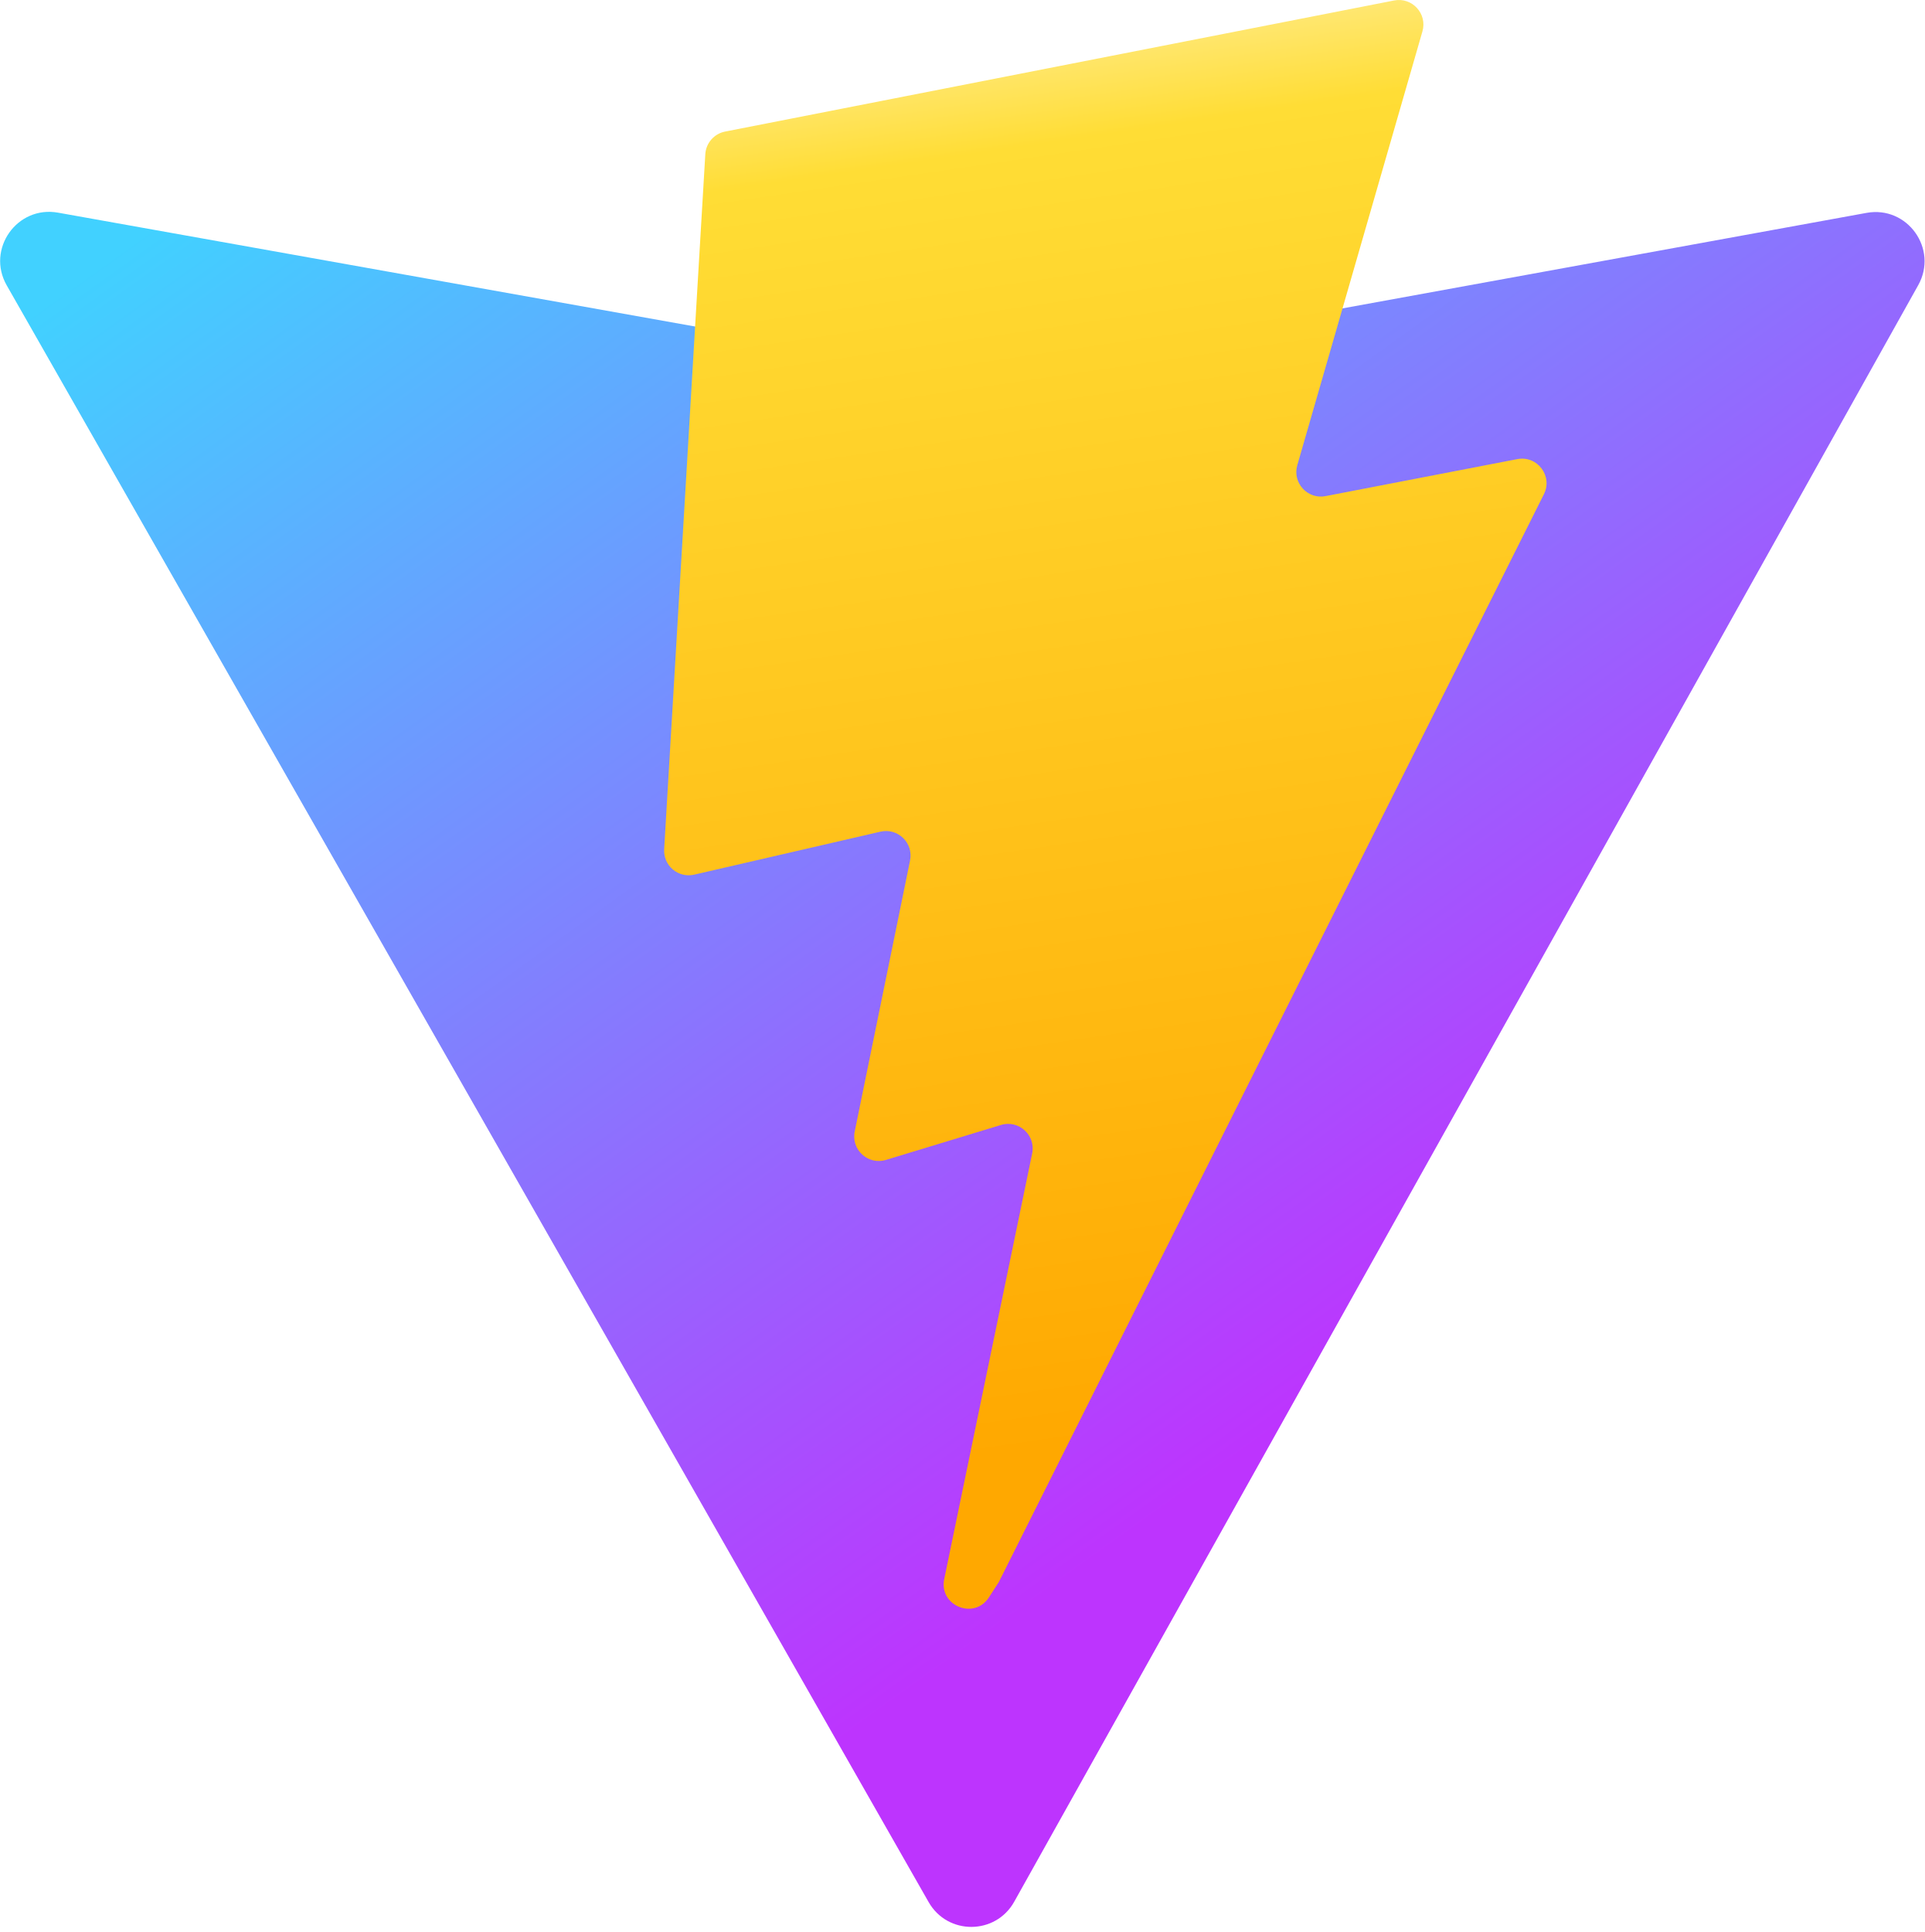
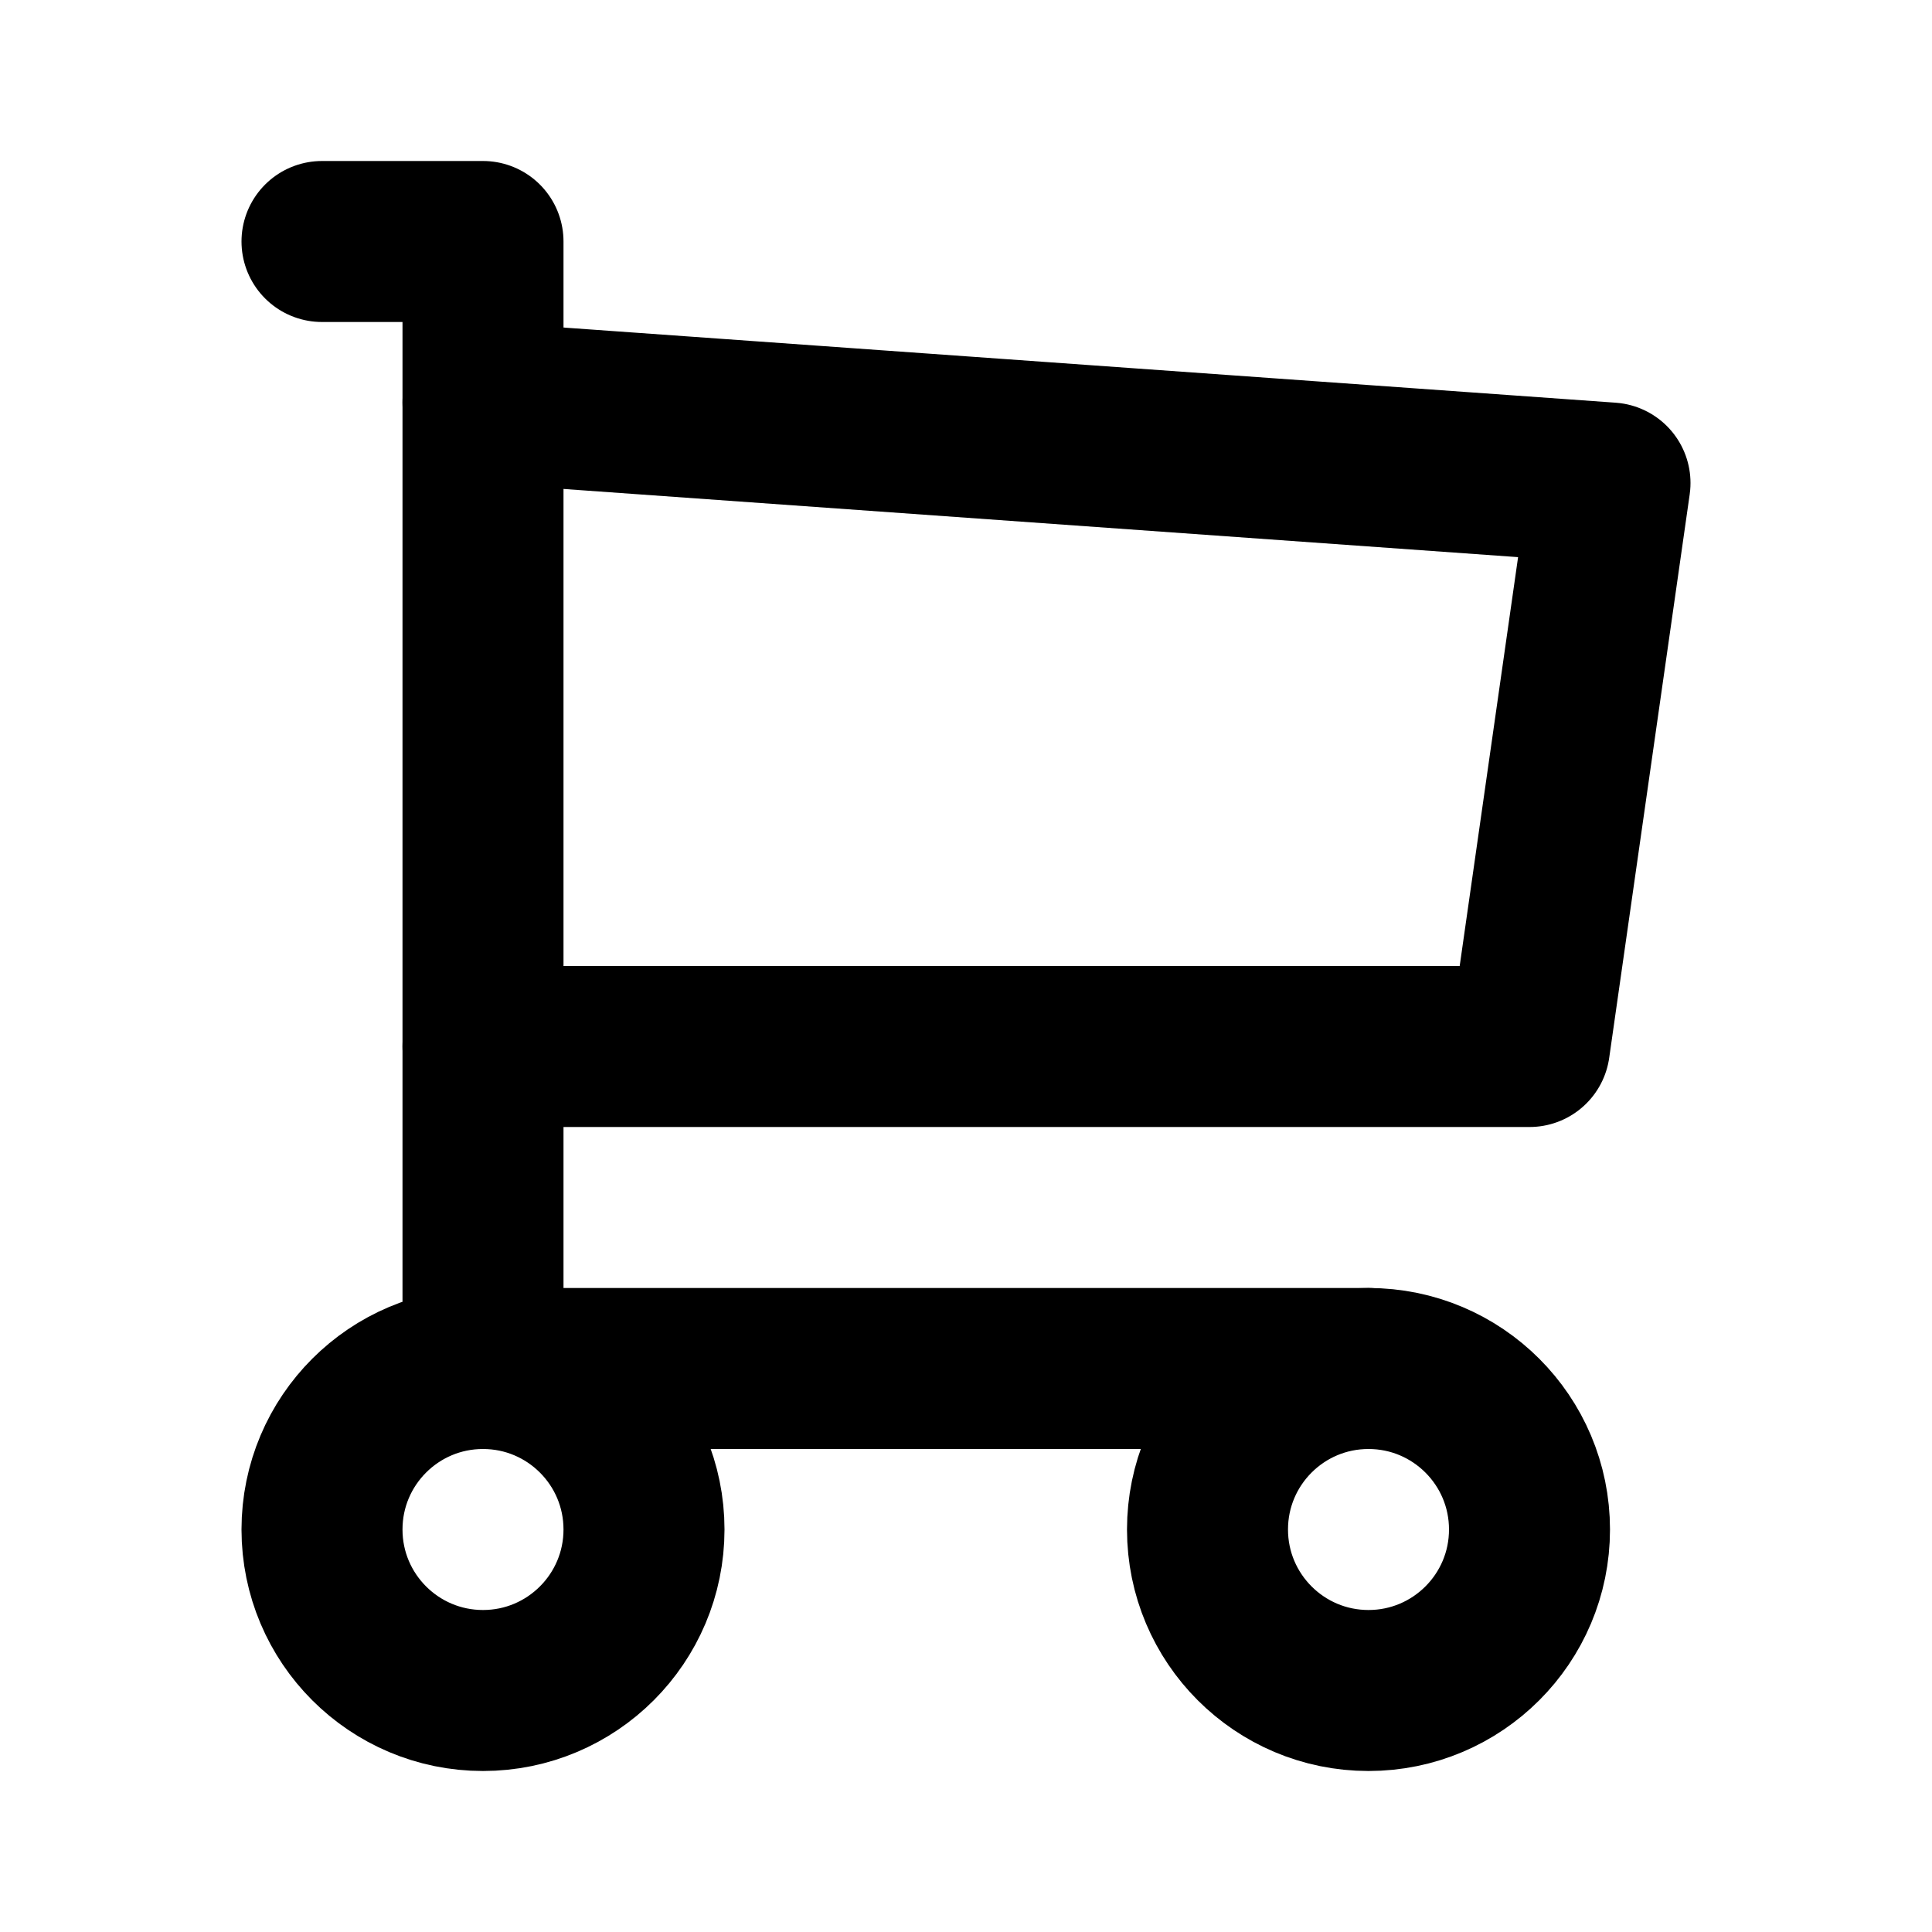
- <svg xmlns="http://www.w3.org/2000/svg" aria-hidden="true" role="img" class="iconify iconify--logos" width="31.88" height="32" preserveAspectRatio="xMidYMid meet" viewBox="0 0 256 257">
-   <defs>
-     <linearGradient id="IconifyId1813088fe1fbc01fb466" x1="-.828%" x2="57.636%" y1="7.652%" y2="78.411%">
-       <stop offset="0%" stop-color="#41D1FF" />
-       <stop offset="100%" stop-color="#BD34FE" />
-     </linearGradient>
-     <linearGradient id="IconifyId1813088fe1fbc01fb467" x1="43.376%" x2="50.316%" y1="2.242%" y2="89.03%">
-       <stop offset="0%" stop-color="#FFEA83" />
-       <stop offset="8.333%" stop-color="#FFDD35" />
-       <stop offset="100%" stop-color="#FFA800" />
-     </linearGradient>
-   </defs>
-   <path fill="url(#IconifyId1813088fe1fbc01fb466)" d="M255.153 37.938L134.897 252.976c-2.483 4.44-8.862 4.466-11.382.048L.875 37.958c-2.746-4.814 1.371-10.646 6.827-9.67l120.385 21.517a6.537 6.537 0 0 0 2.322-.004l117.867-21.483c5.438-.991 9.574 4.796 6.877 9.62Z" />
-   <path fill="url(#IconifyId1813088fe1fbc01fb467)" d="M185.432.063L96.44 17.501a3.268 3.268 0 0 0-2.634 3.014l-5.474 92.456a3.268 3.268 0 0 0 3.997 3.378l24.777-5.718c2.318-.535 4.413 1.507 3.936 3.838l-7.361 36.047c-.495 2.426 1.782 4.5 4.151 3.78l15.304-4.649c2.372-.72 4.652 1.36 4.15 3.788l-11.698 56.621c-.732 3.542 3.979 5.473 5.943 2.437l1.313-2.028l72.516-144.72c1.215-2.423-.88-5.186-3.54-4.672l-25.505 4.922c-2.396.462-4.435-1.77-3.759-4.114l16.646-57.705c.677-2.35-1.37-4.583-3.769-4.113Z" />
+ <svg xmlns="http://www.w3.org/2000/svg" width="24" height="24" viewBox="0 0 24 24" fill="none" stroke="currentColor" stroke-width="2" stroke-linecap="round" stroke-linejoin="round" class="icon icon-tabler icons-tabler-outline icon-tabler-shopping-cart">
+   <path stroke="none" d="M0 0h24v24H0z" fill="none" />
+   <path d="M6 19m-2 0a2 2 0 1 0 4 0a2 2 0 1 0 -4 0" />
+   <path d="M17 19m-2 0a2 2 0 1 0 4 0a2 2 0 1 0 -4 0" />
+   <path d="M17 17h-11v-14h-2" />
+   <path d="M6 5l14 1l-1 7h-13" />
</svg>
